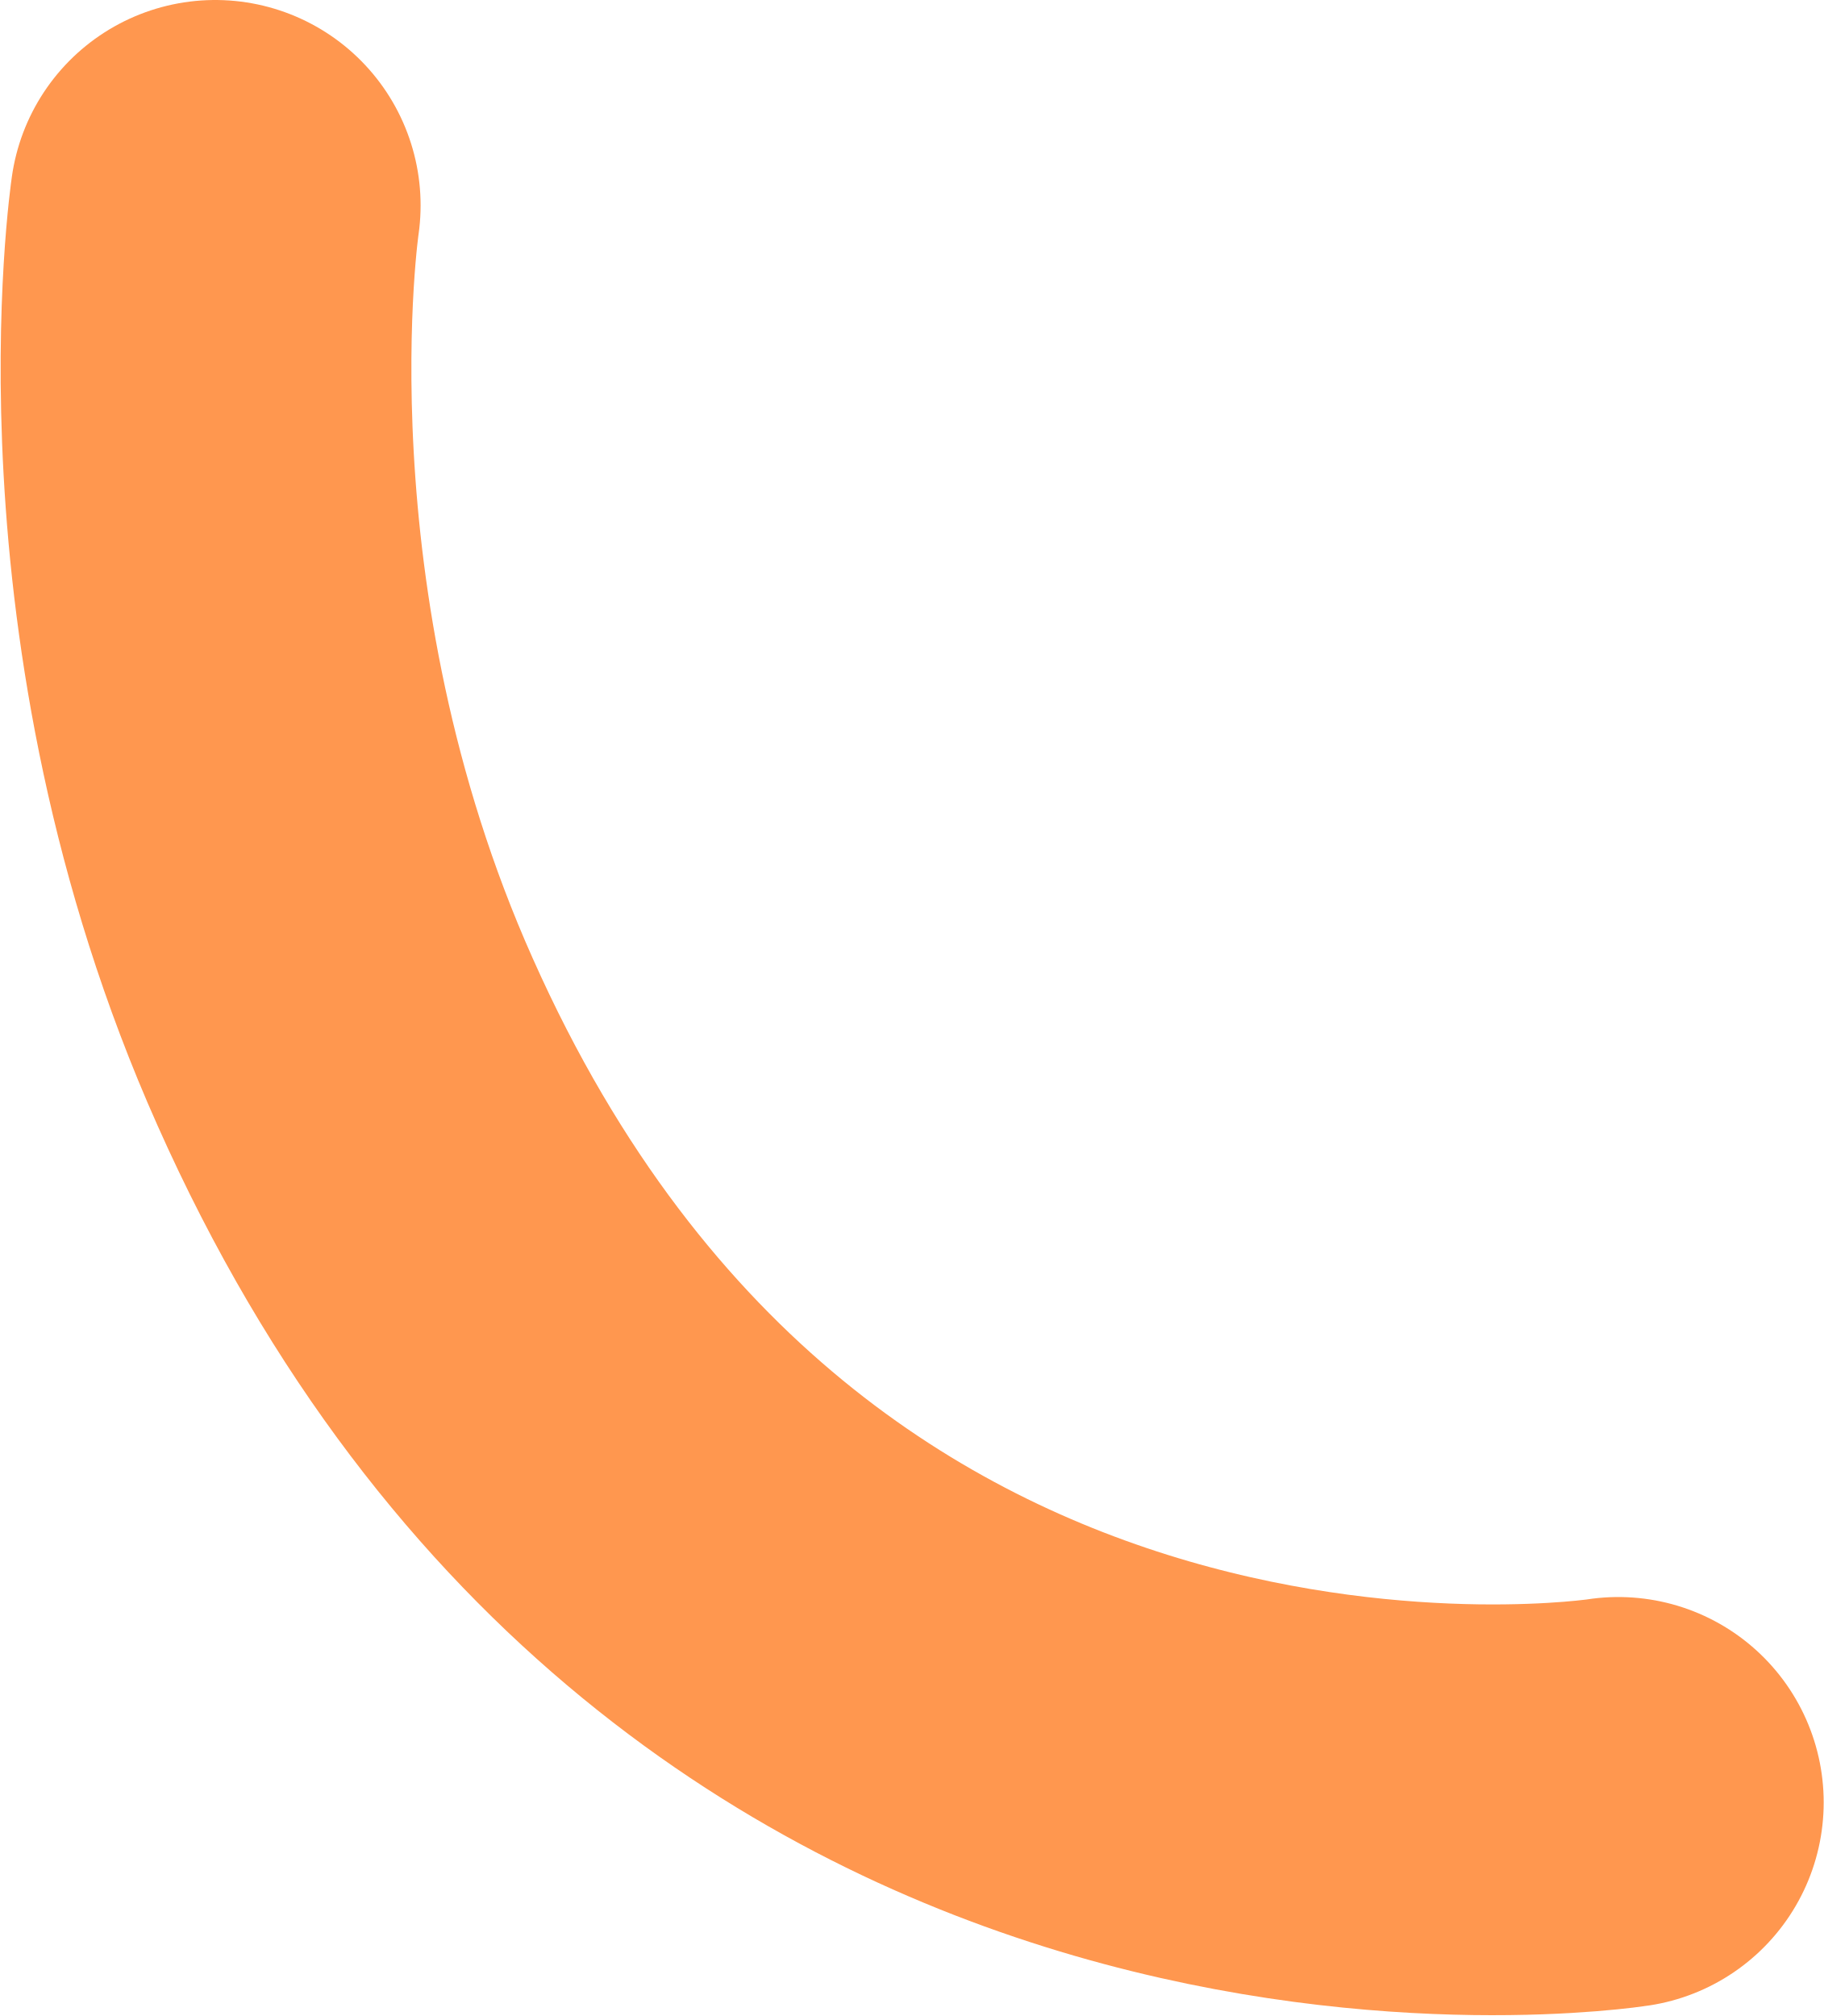
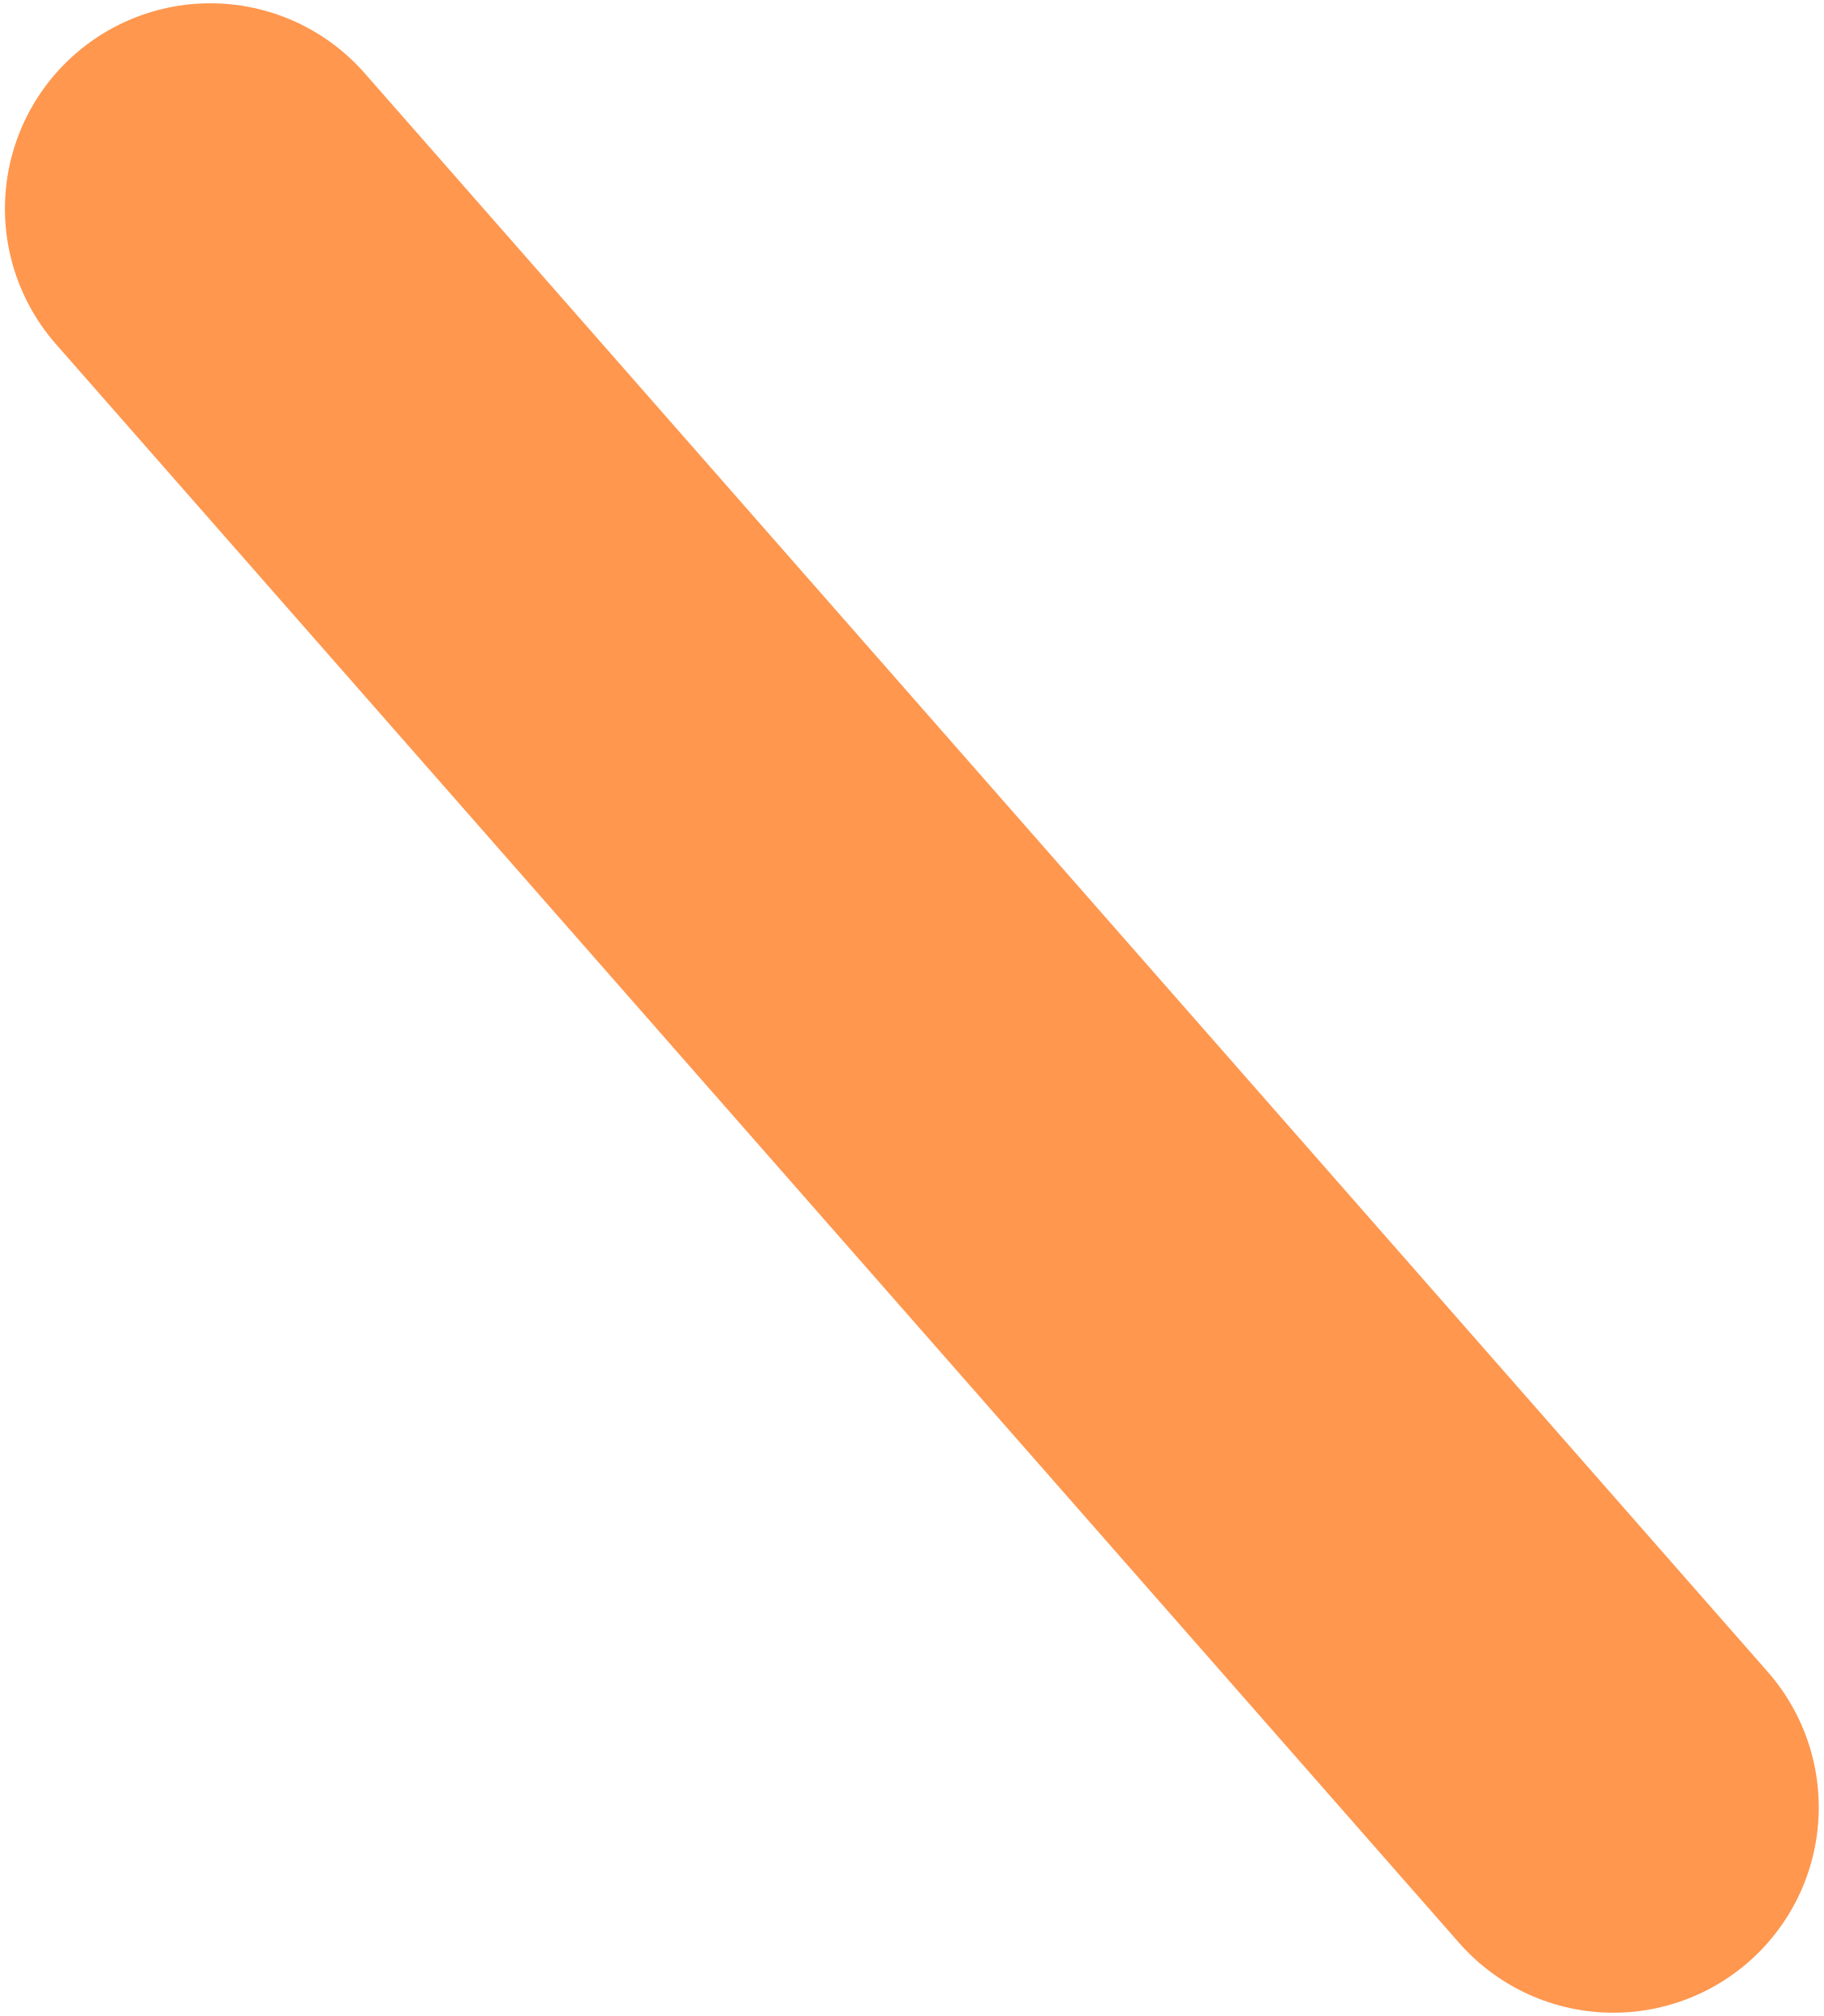
<svg xmlns="http://www.w3.org/2000/svg" version="1.1" id="Layer_1" x="0px" y="0px" viewBox="0 0 111 122.7" enable-background="new 0 0 111 122.7" xml:space="preserve">
-   <path fill="none" stroke="#FF974F" stroke-width="25" stroke-linecap="round" stroke-miterlimit="10" d="M13.1,12.5  c0,0-3.7,24.9,7.9,50.9c24.3,54.6,77.5,46.3,77.5,46.3" />
+   <line fill="none" stroke="#FF974F" stroke-width="25" stroke-linecap="round" stroke-miterlimit="10" x1="12.8" y1="12.7" x2="98.2" y2="110" />
</svg>
